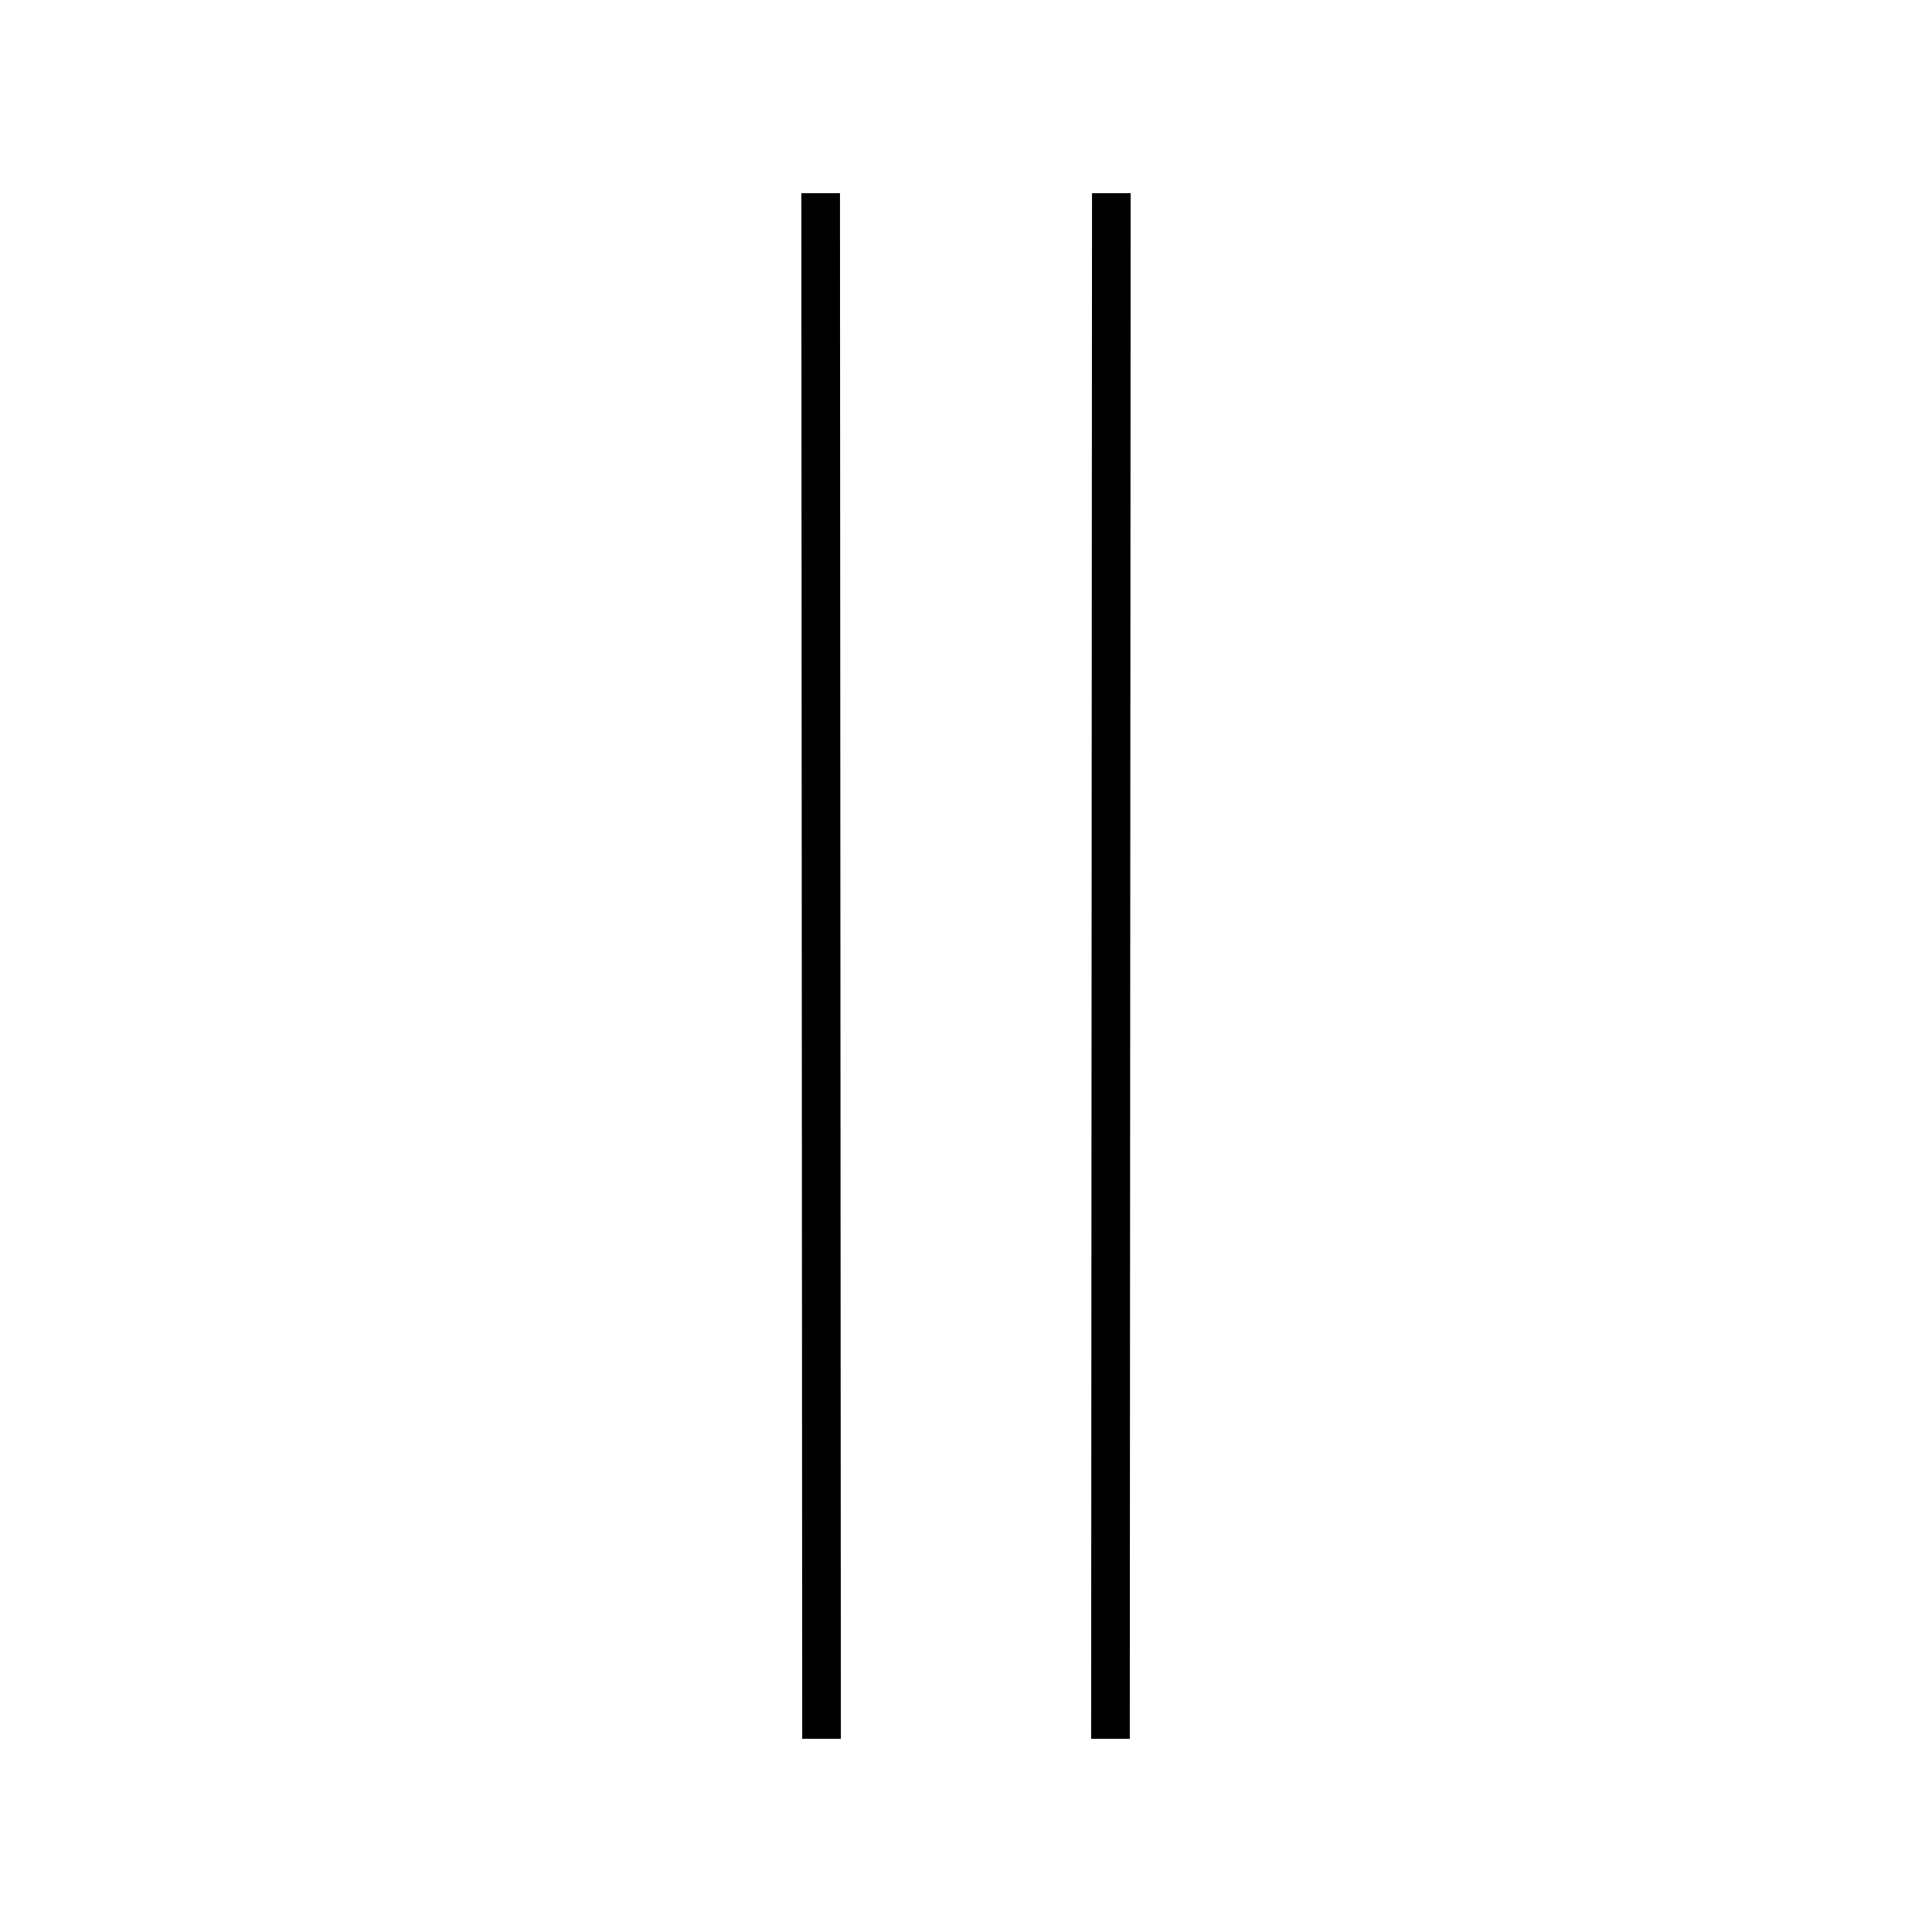
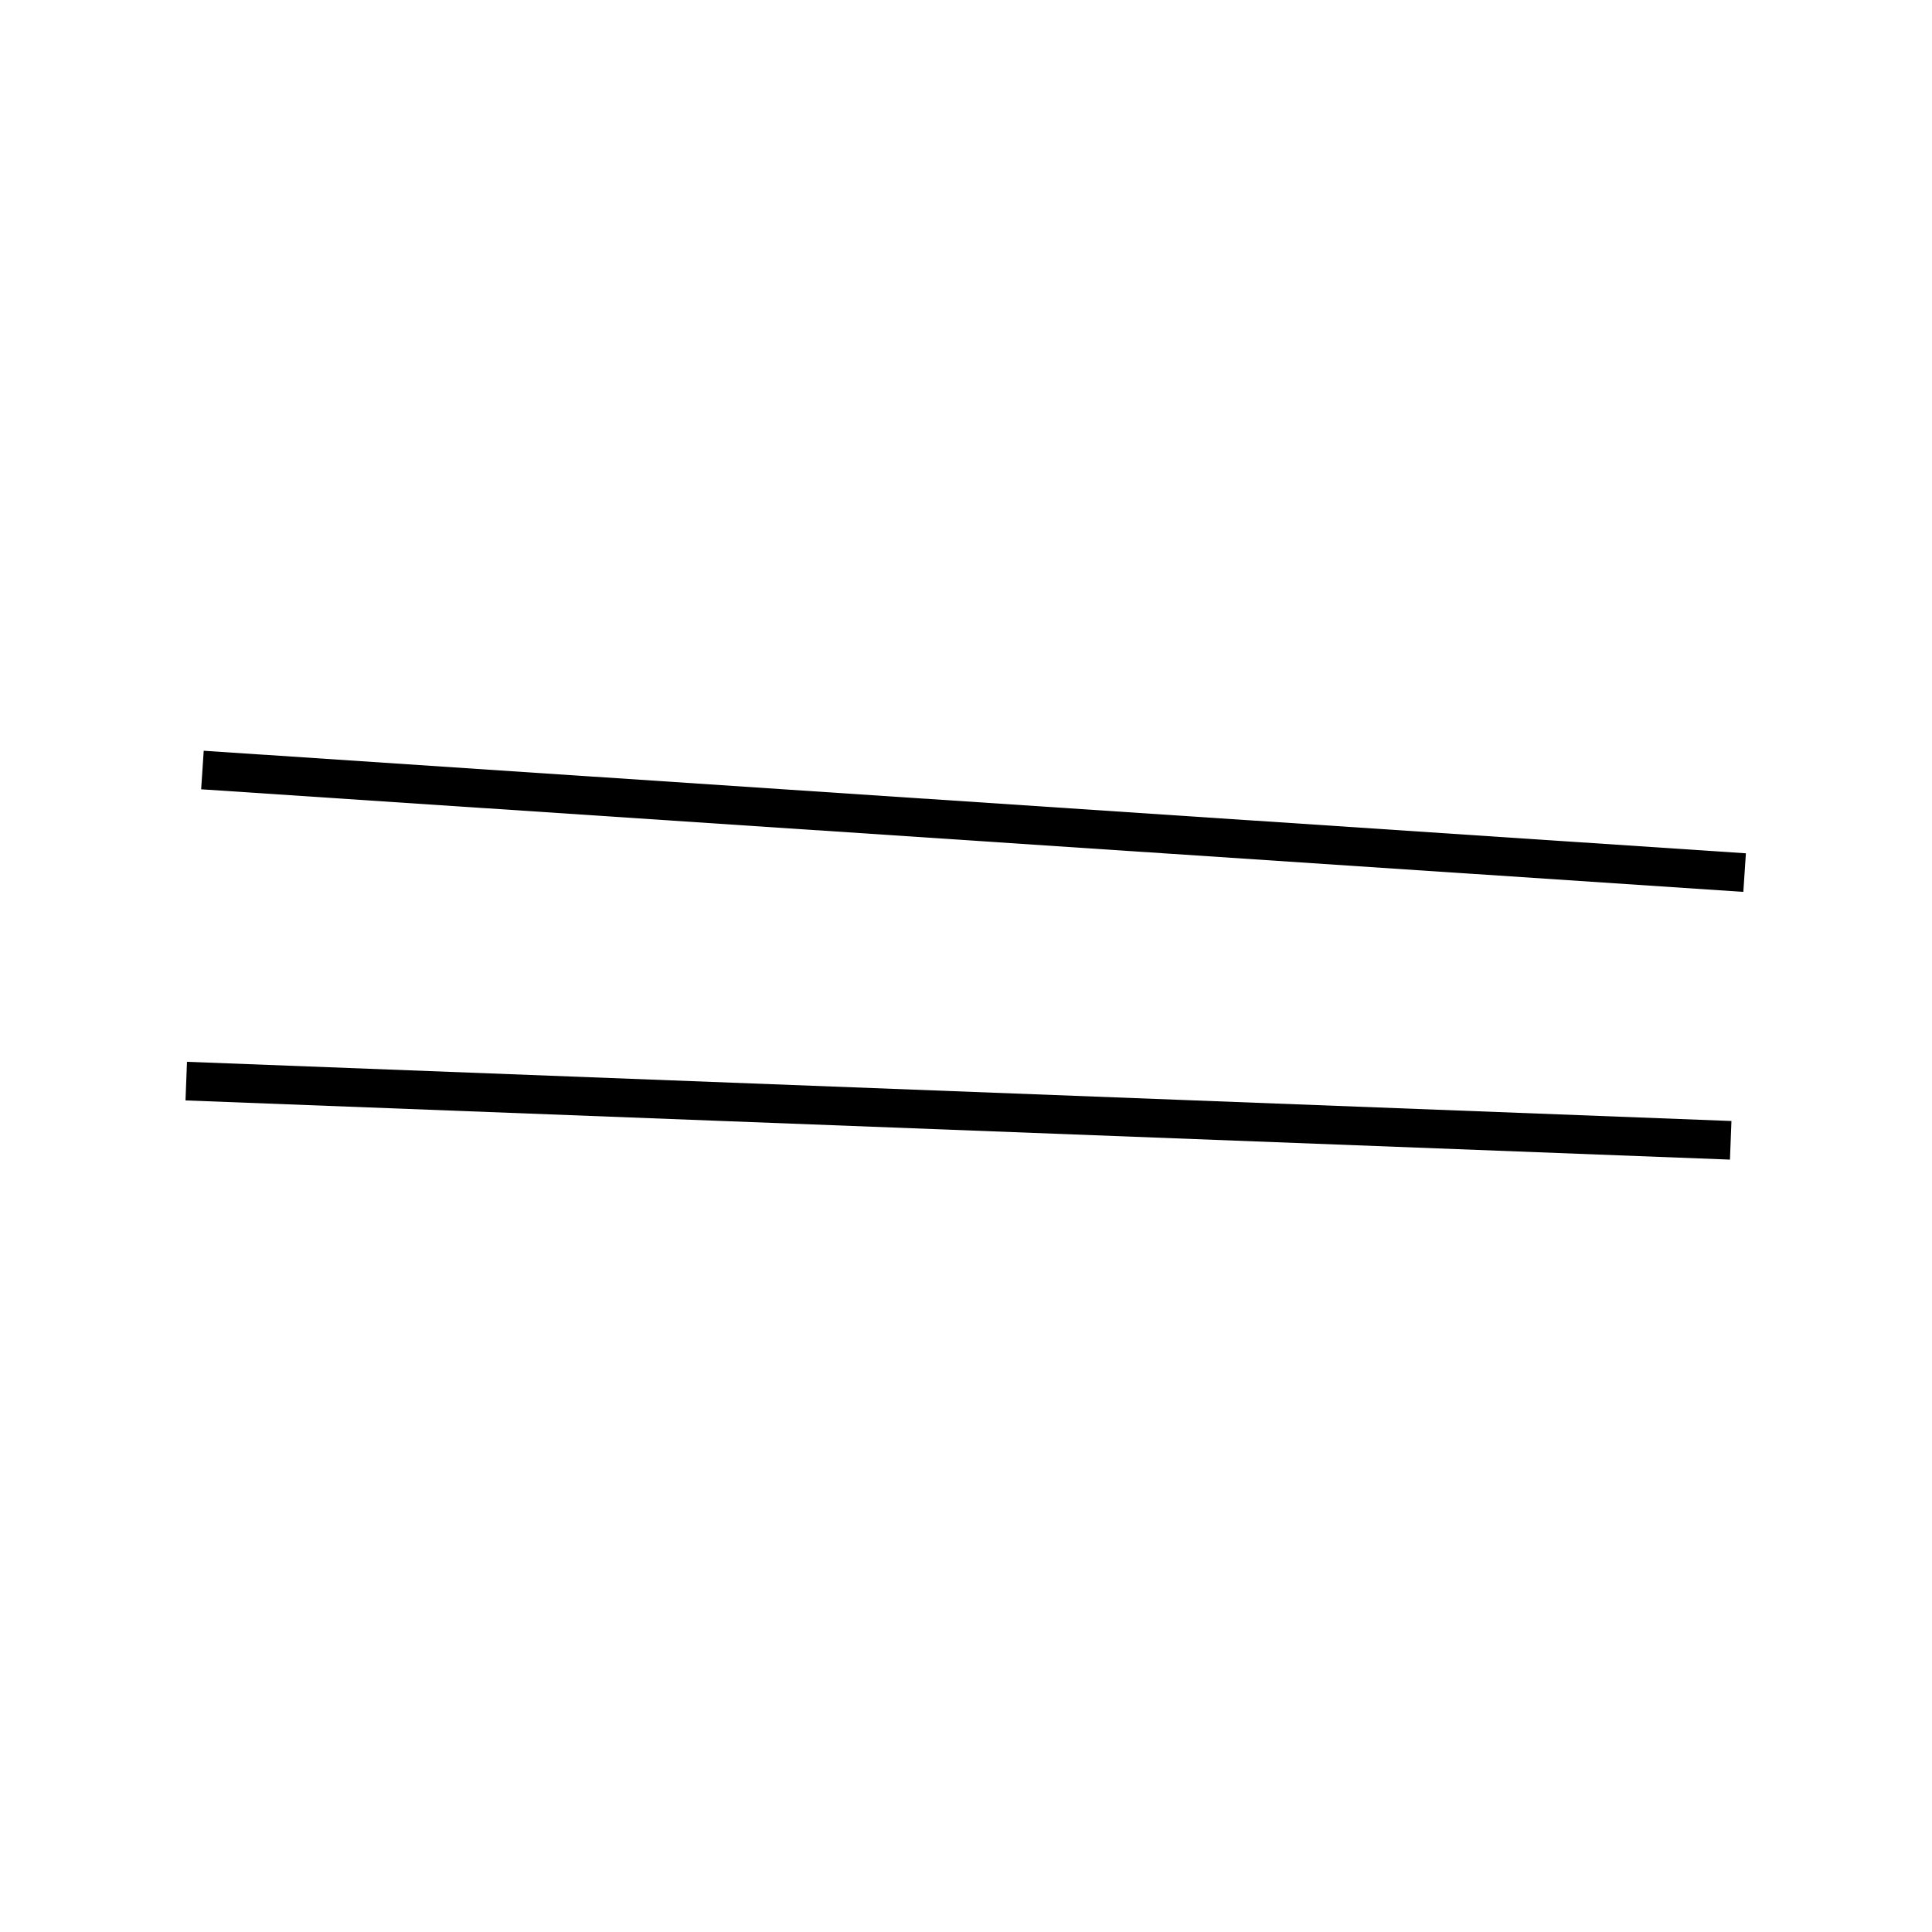
<svg xmlns="http://www.w3.org/2000/svg" height="100" width="100">
  <rect stroke-width="5" stroke="#ffffff" fill="#ffffff" height="100" width="100" y="0" x="0" />
-   <line x1="42.477" y1="10" x2="42.523" y2="90" stroke-width="2" stroke="black" />
-   <line x1="57.523" y1="10" x2="57.477" y2="90" stroke-width="2" stroke="black" />
+   <line x1="90.301" y1="45.165" x2="10.478" y2="39.856" stroke-width="2" stroke="black" />
+   <line x1="89.581" y1="59.022" x2="9.64" y2="55.958" stroke-width="2" stroke="black" />
</svg>
